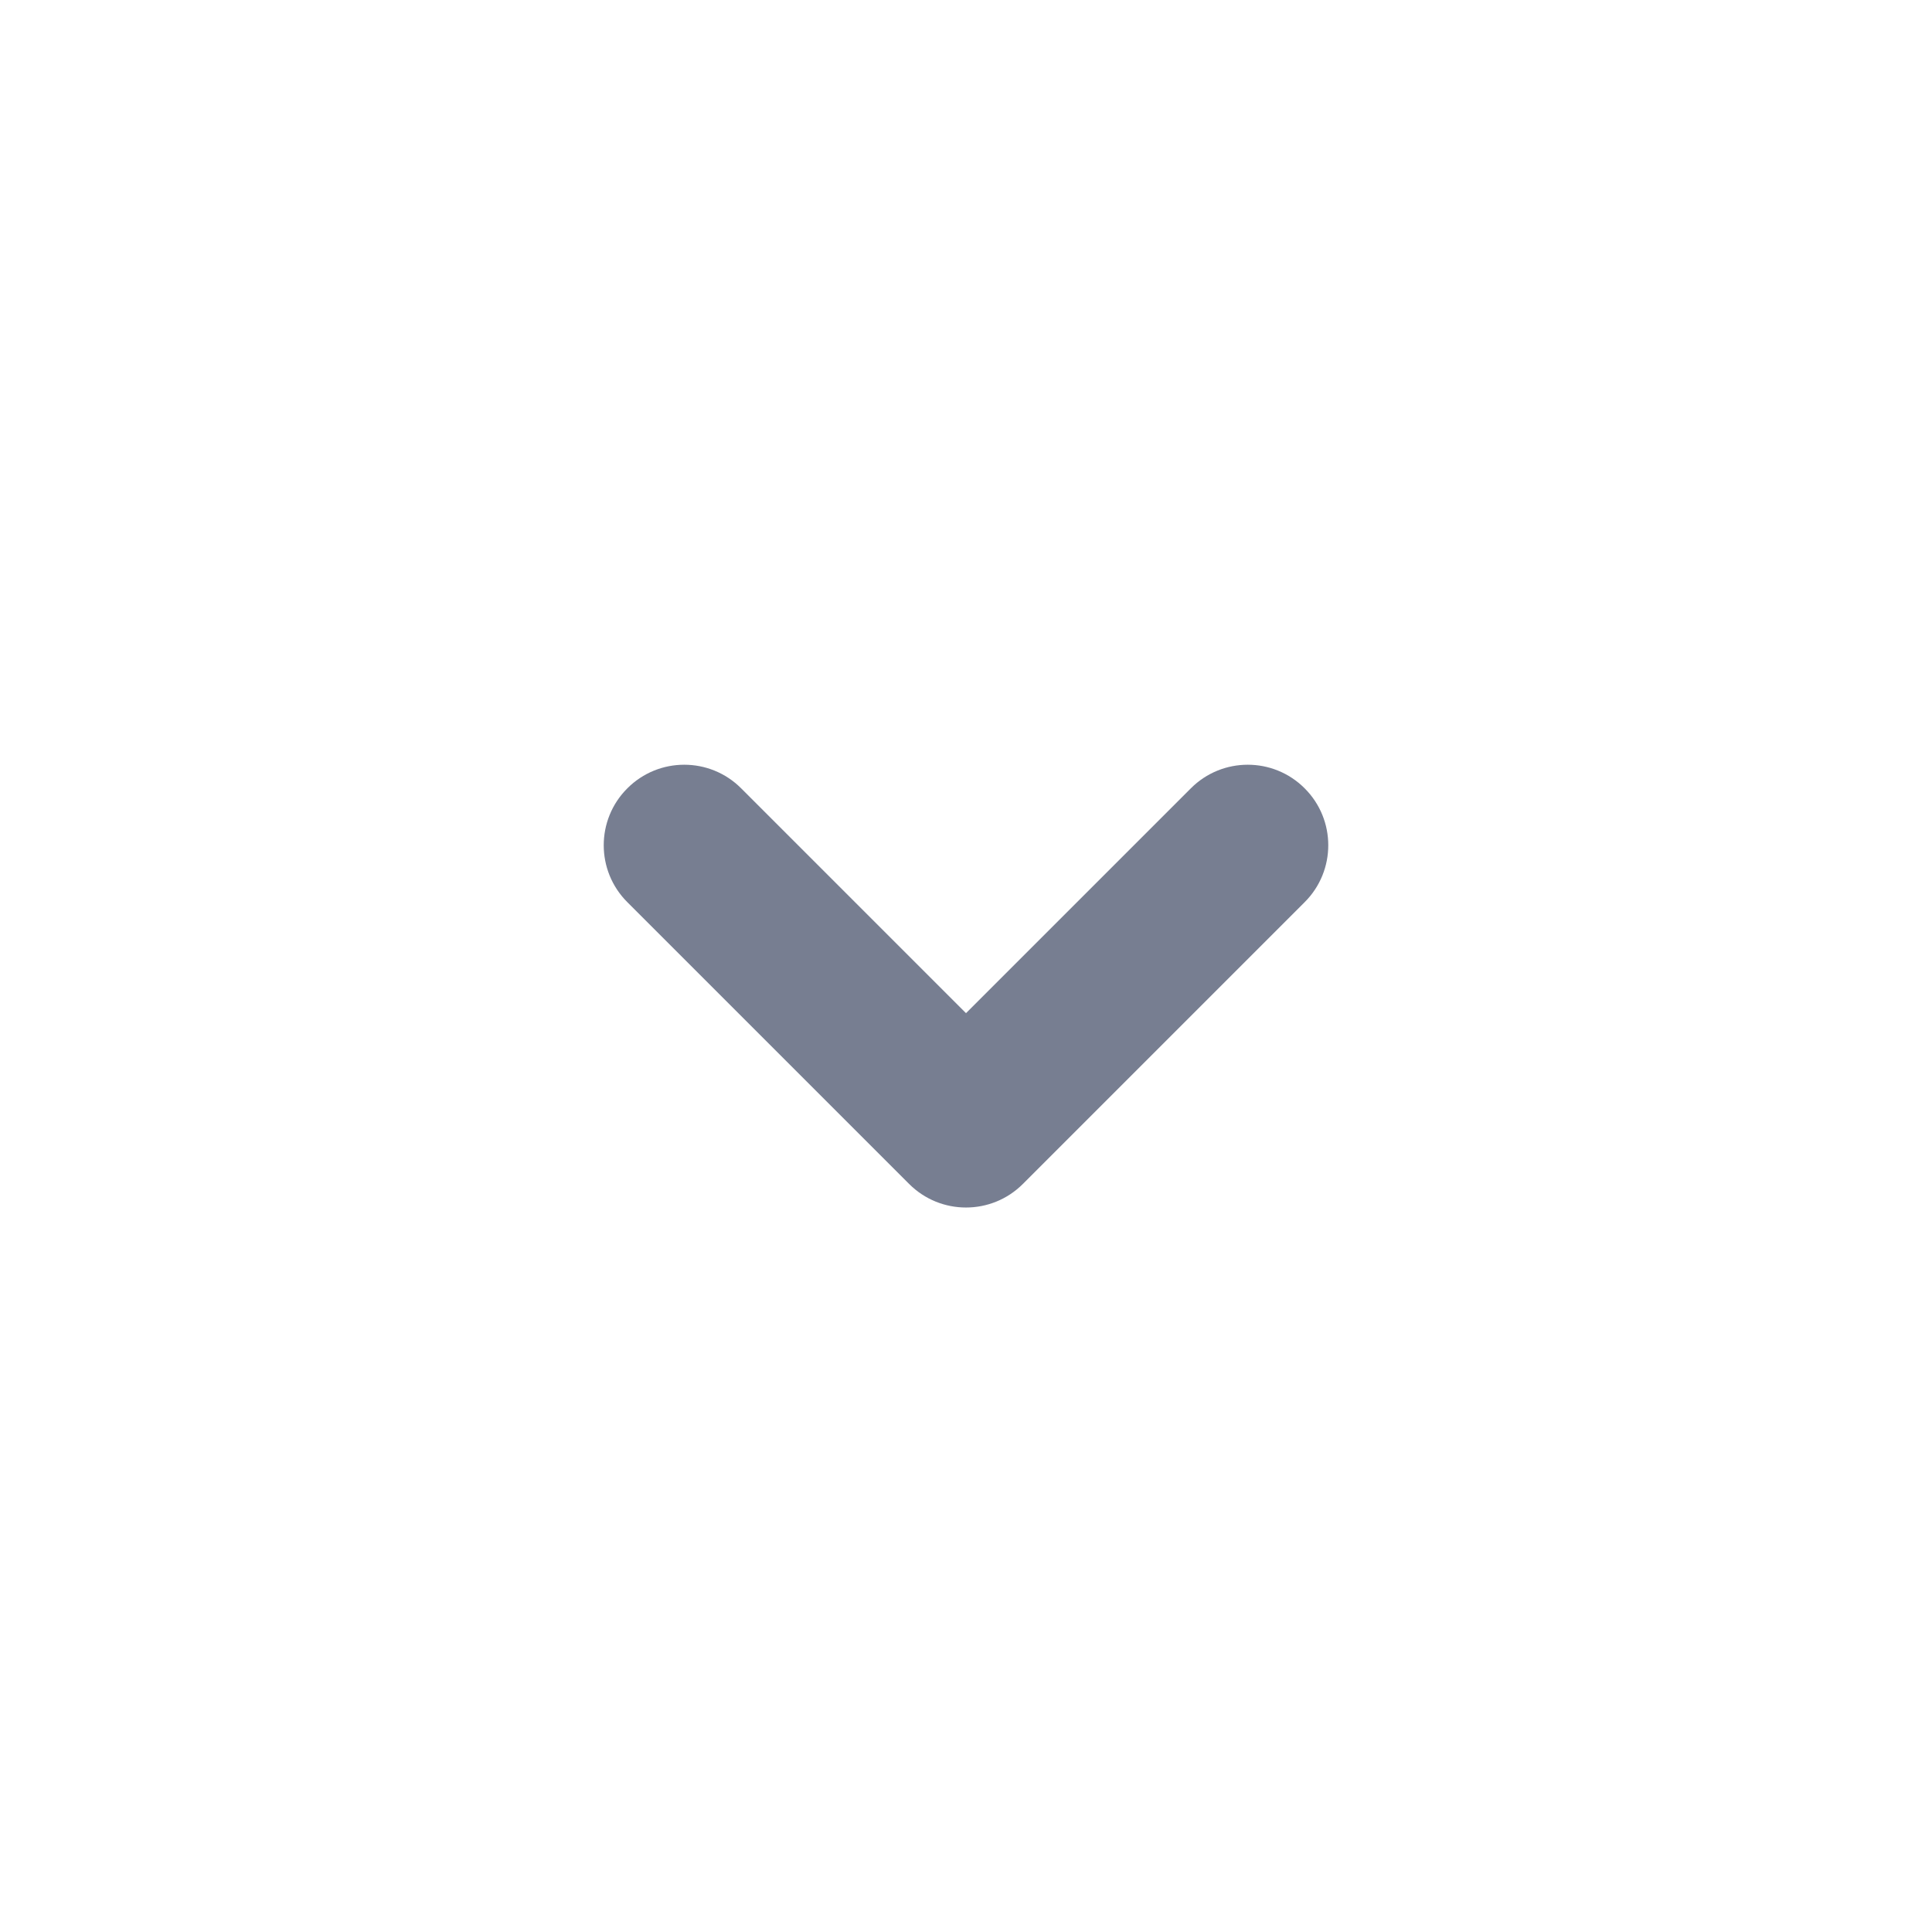
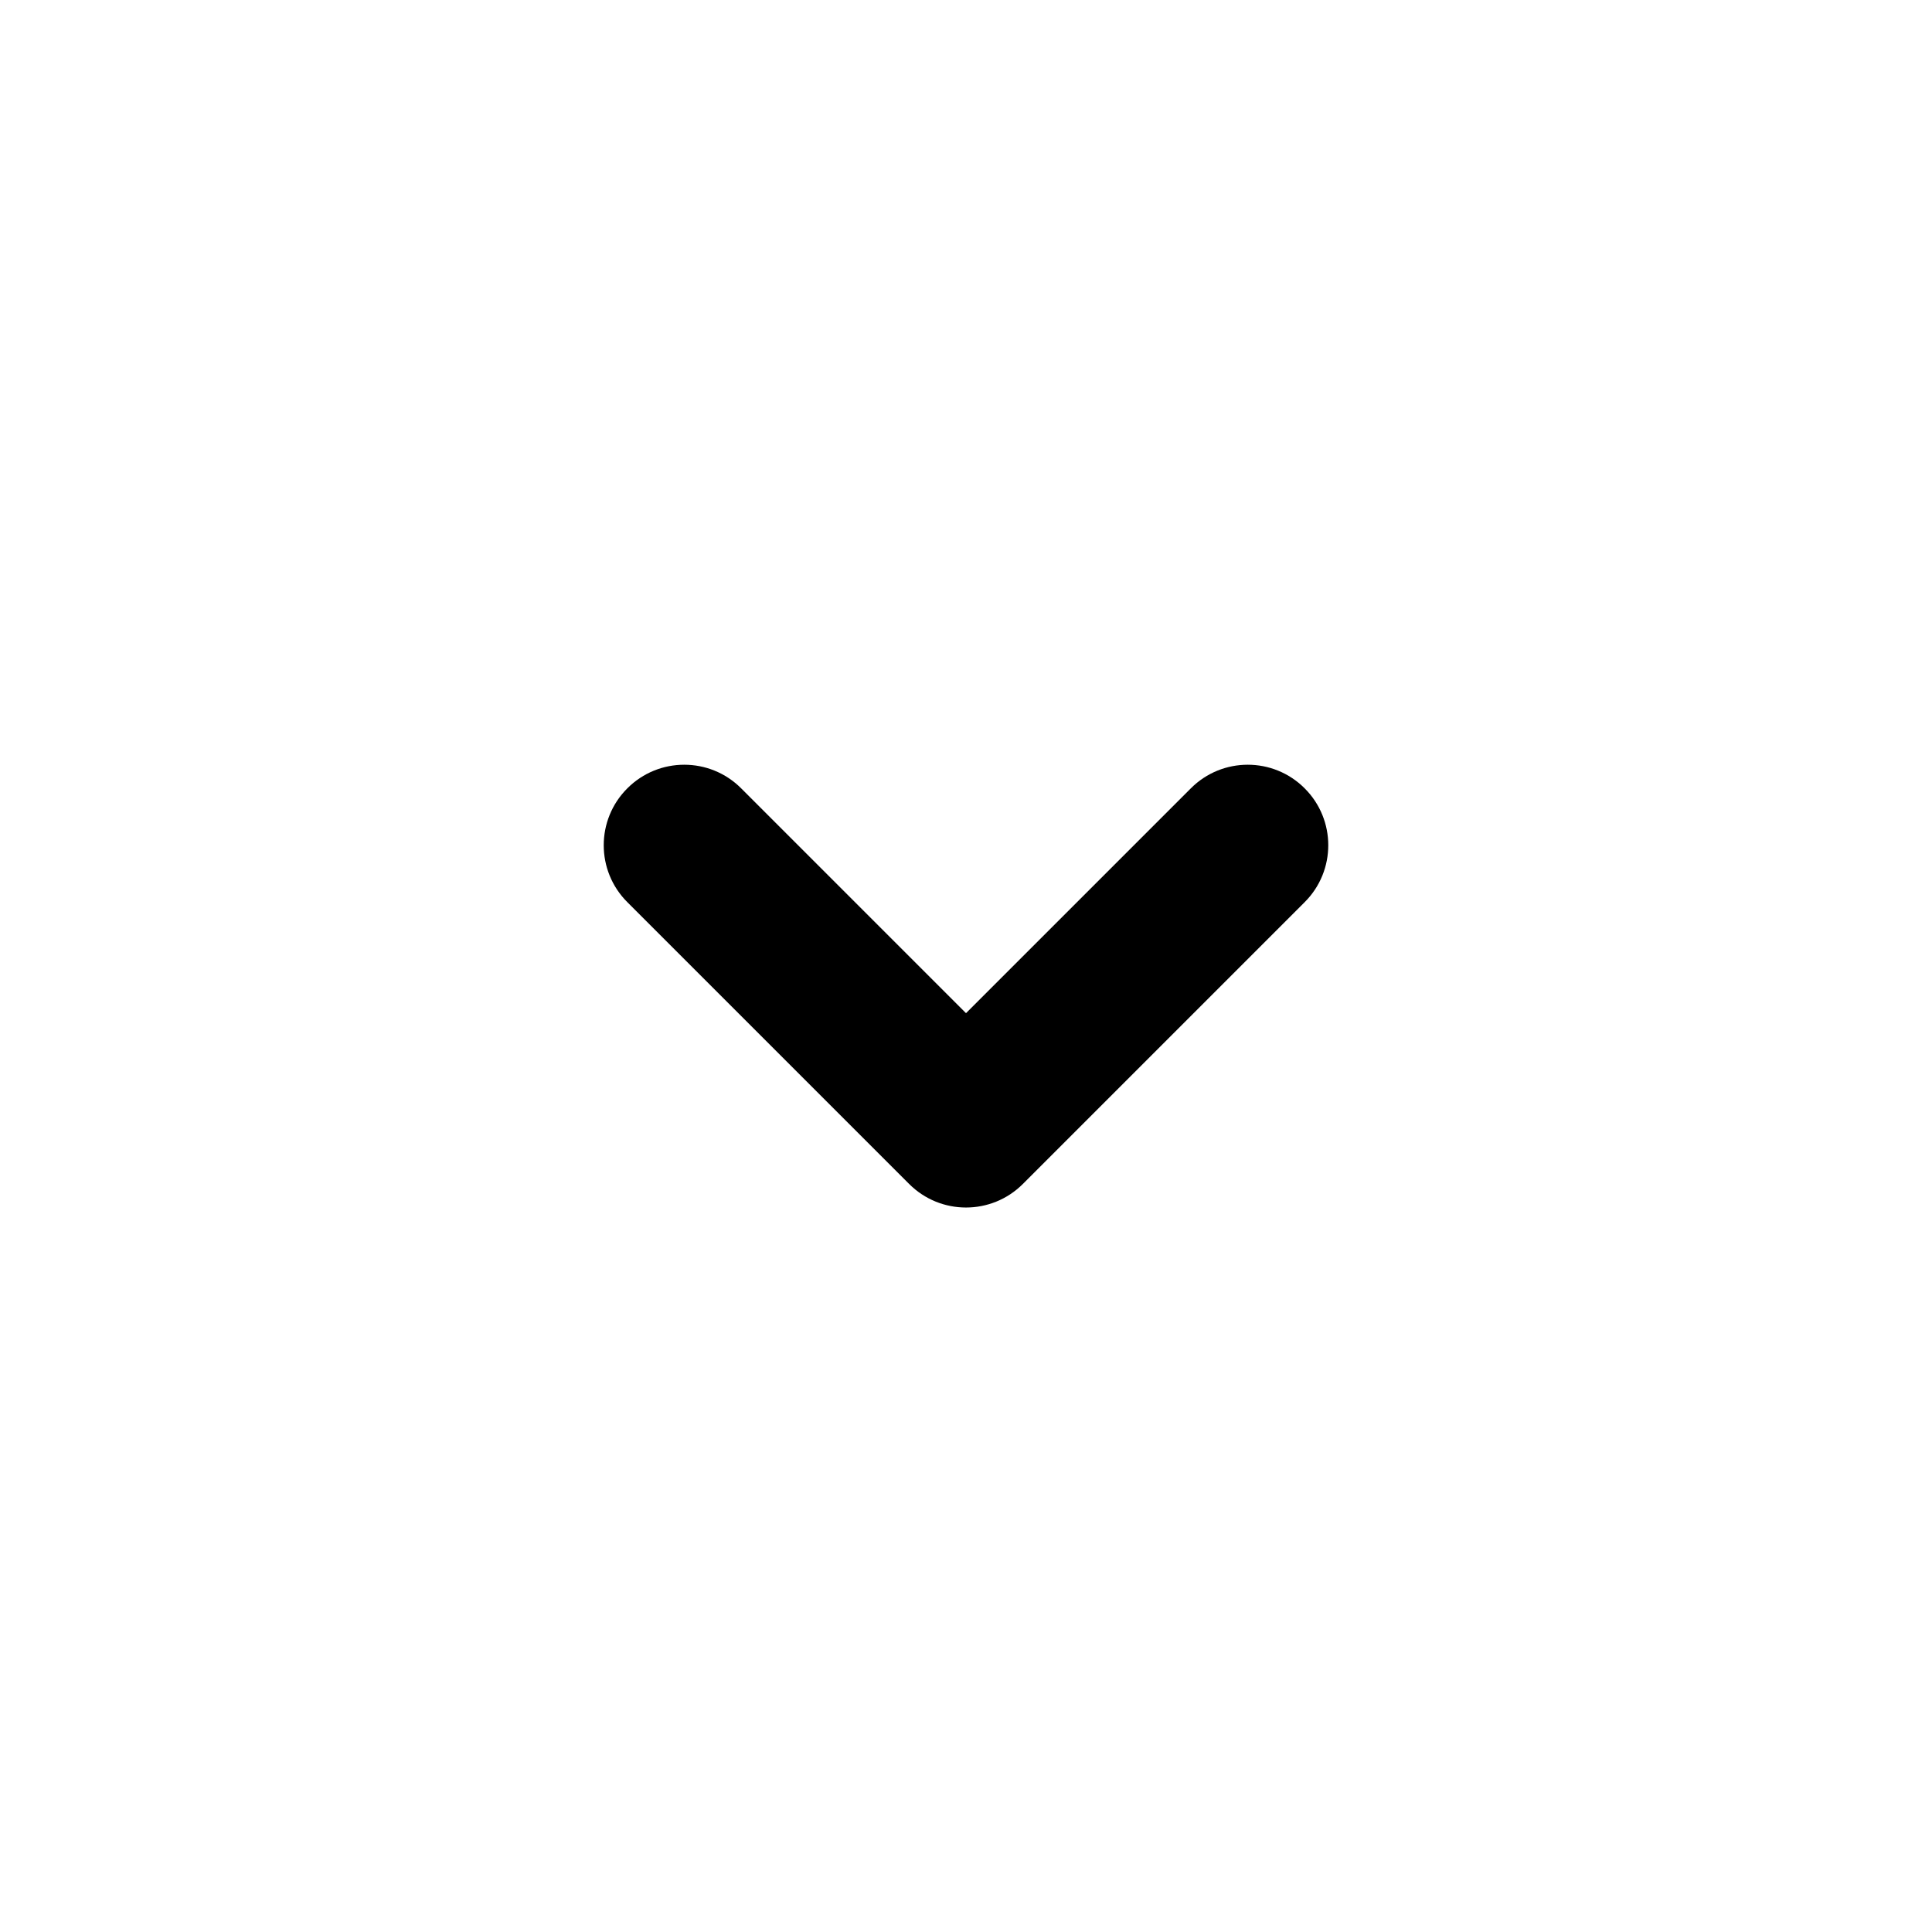
<svg xmlns="http://www.w3.org/2000/svg" width="24" height="24" viewBox="0 0 24 24" fill="none">
-   <path fill-rule="evenodd" clip-rule="evenodd" d="M16.207 9.793C15.817 9.402 15.183 9.402 14.793 9.793L12 12.586L9.207 9.793C8.817 9.402 8.183 9.402 7.793 9.793C7.402 10.183 7.402 10.817 7.793 11.207L11.293 14.707C11.683 15.098 12.317 15.098 12.707 14.707L16.207 11.207C16.598 10.817 16.598 10.183 16.207 9.793Z" fill="#777E91" />
+   <path fill-rule="evenodd" clip-rule="evenodd" d="M16.207 9.793C15.817 9.402 15.183 9.402 14.793 9.793L12 12.586L9.207 9.793C8.817 9.402 8.183 9.402 7.793 9.793C7.402 10.183 7.402 10.817 7.793 11.207L11.293 14.707C11.683 15.098 12.317 15.098 12.707 14.707L16.207 11.207C16.598 10.817 16.598 10.183 16.207 9.793Z" fill="currentColor" />
</svg>
